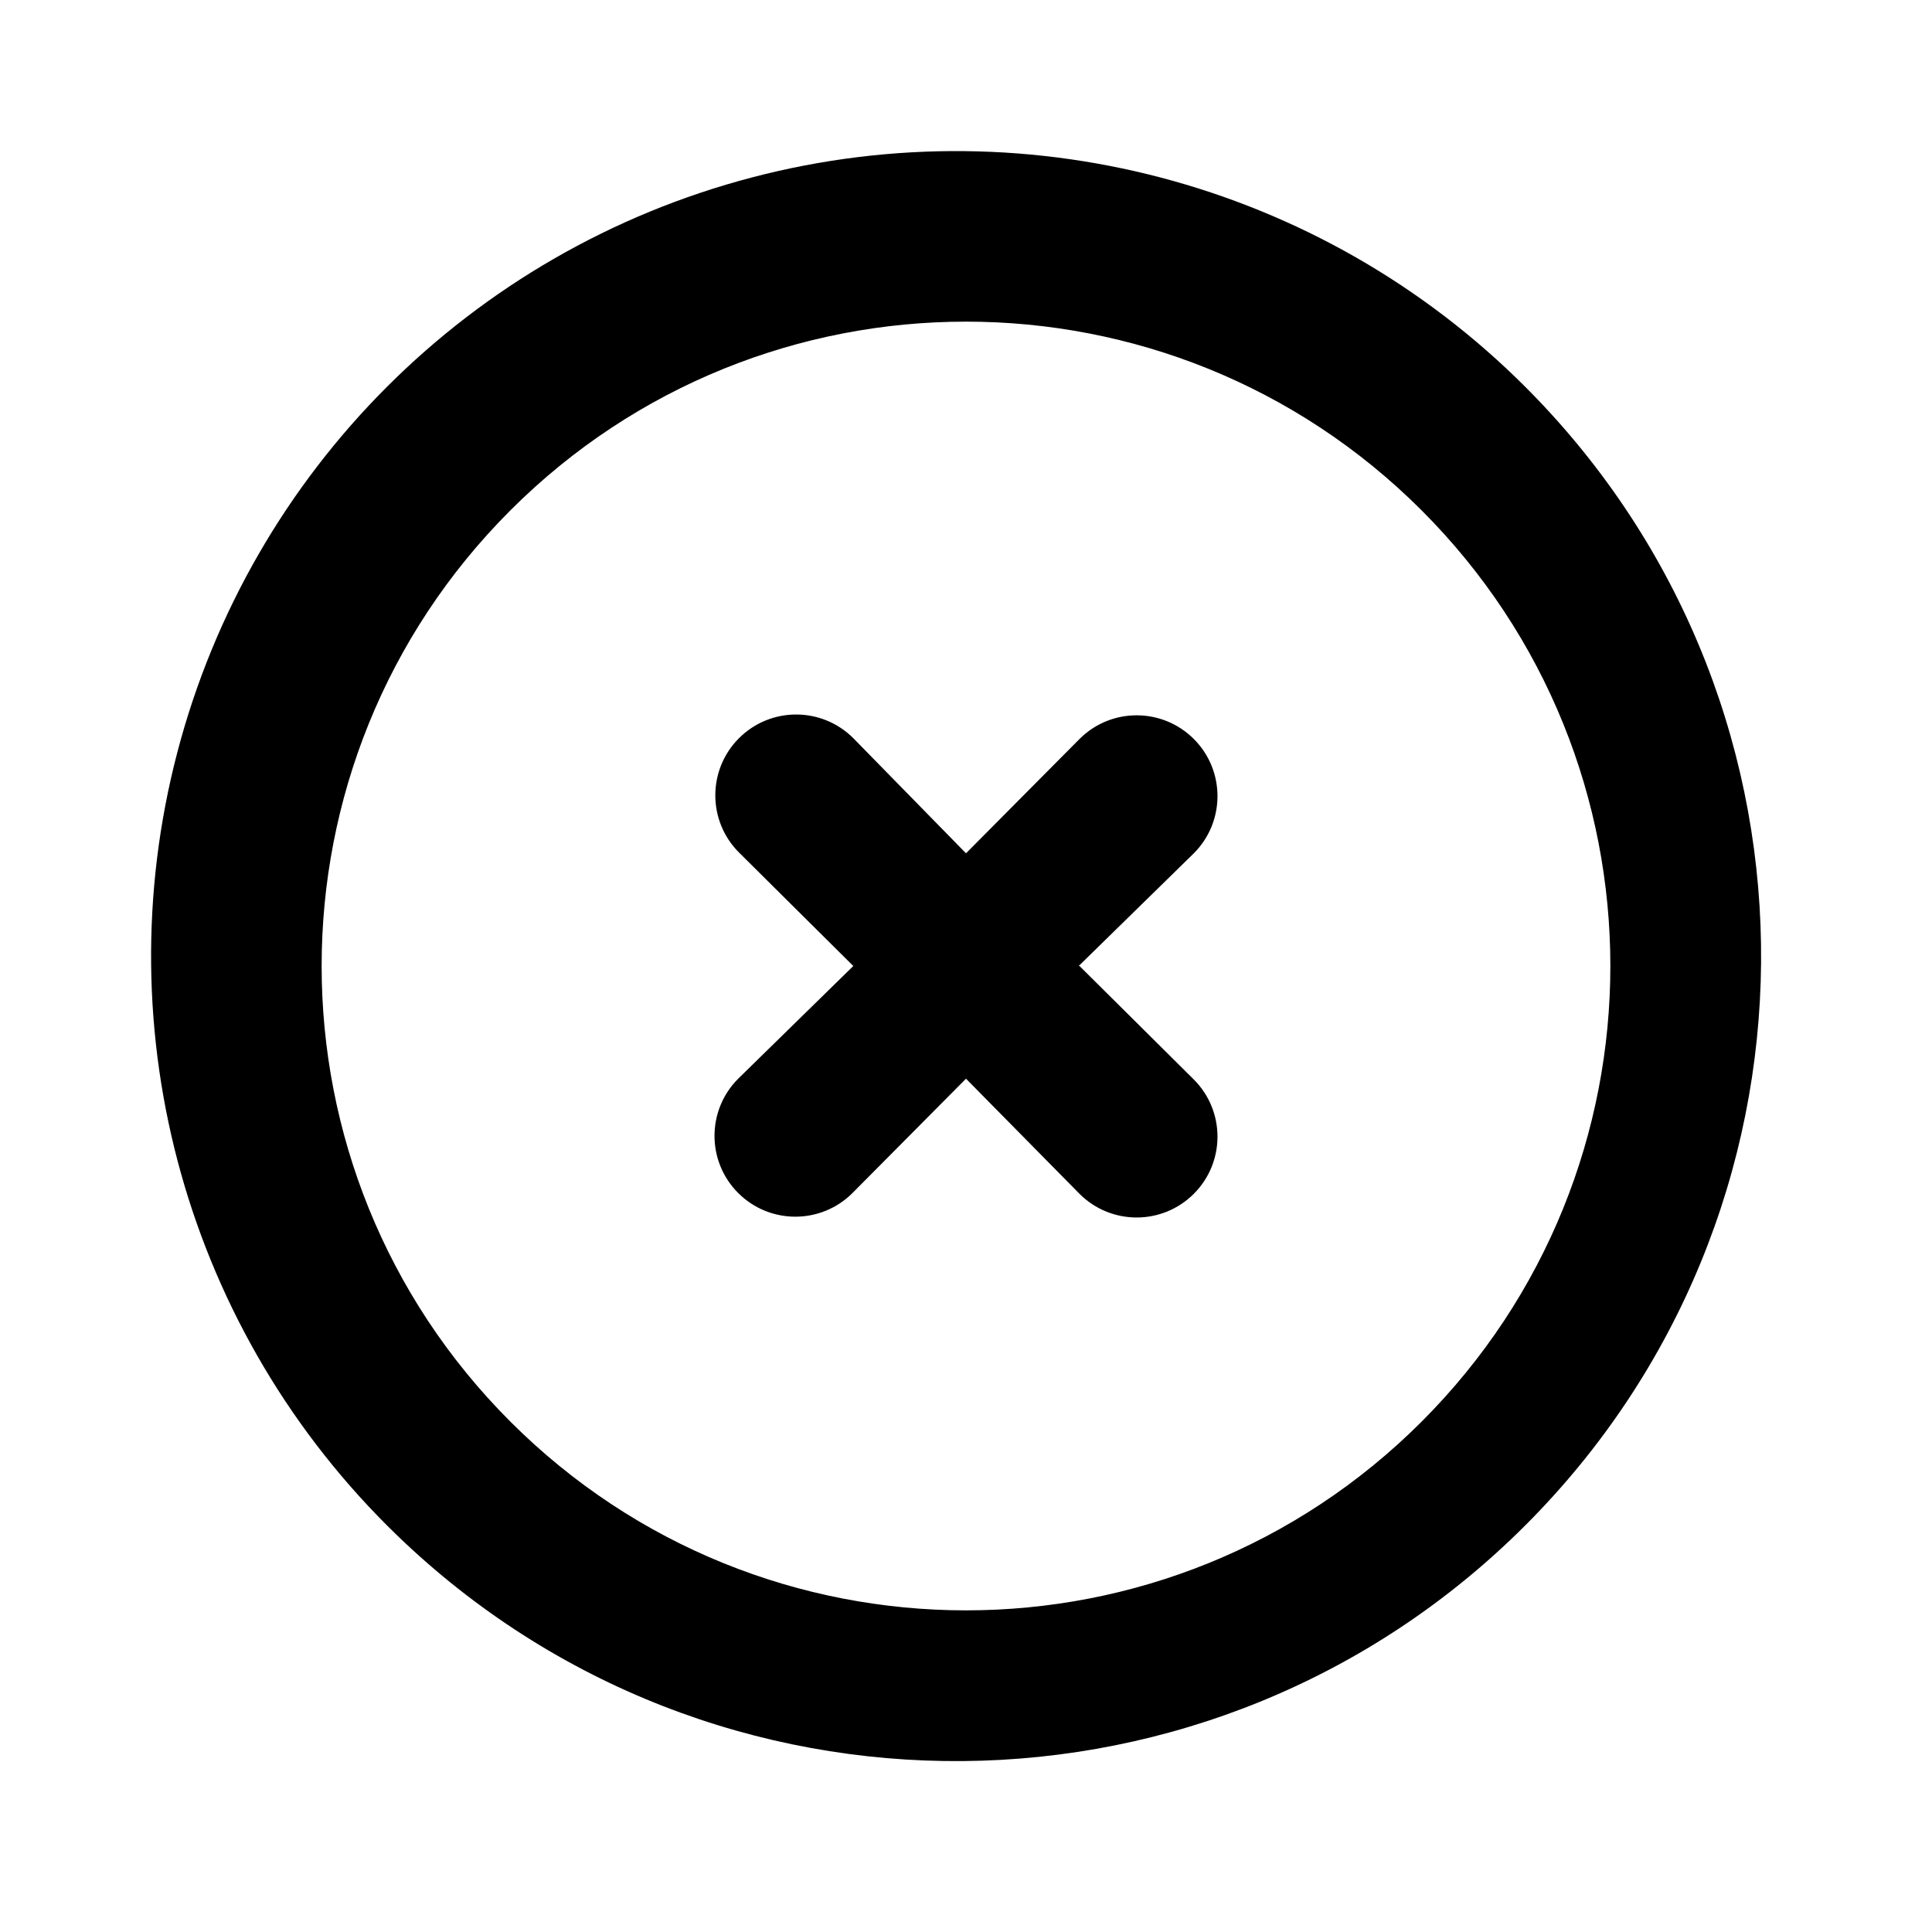
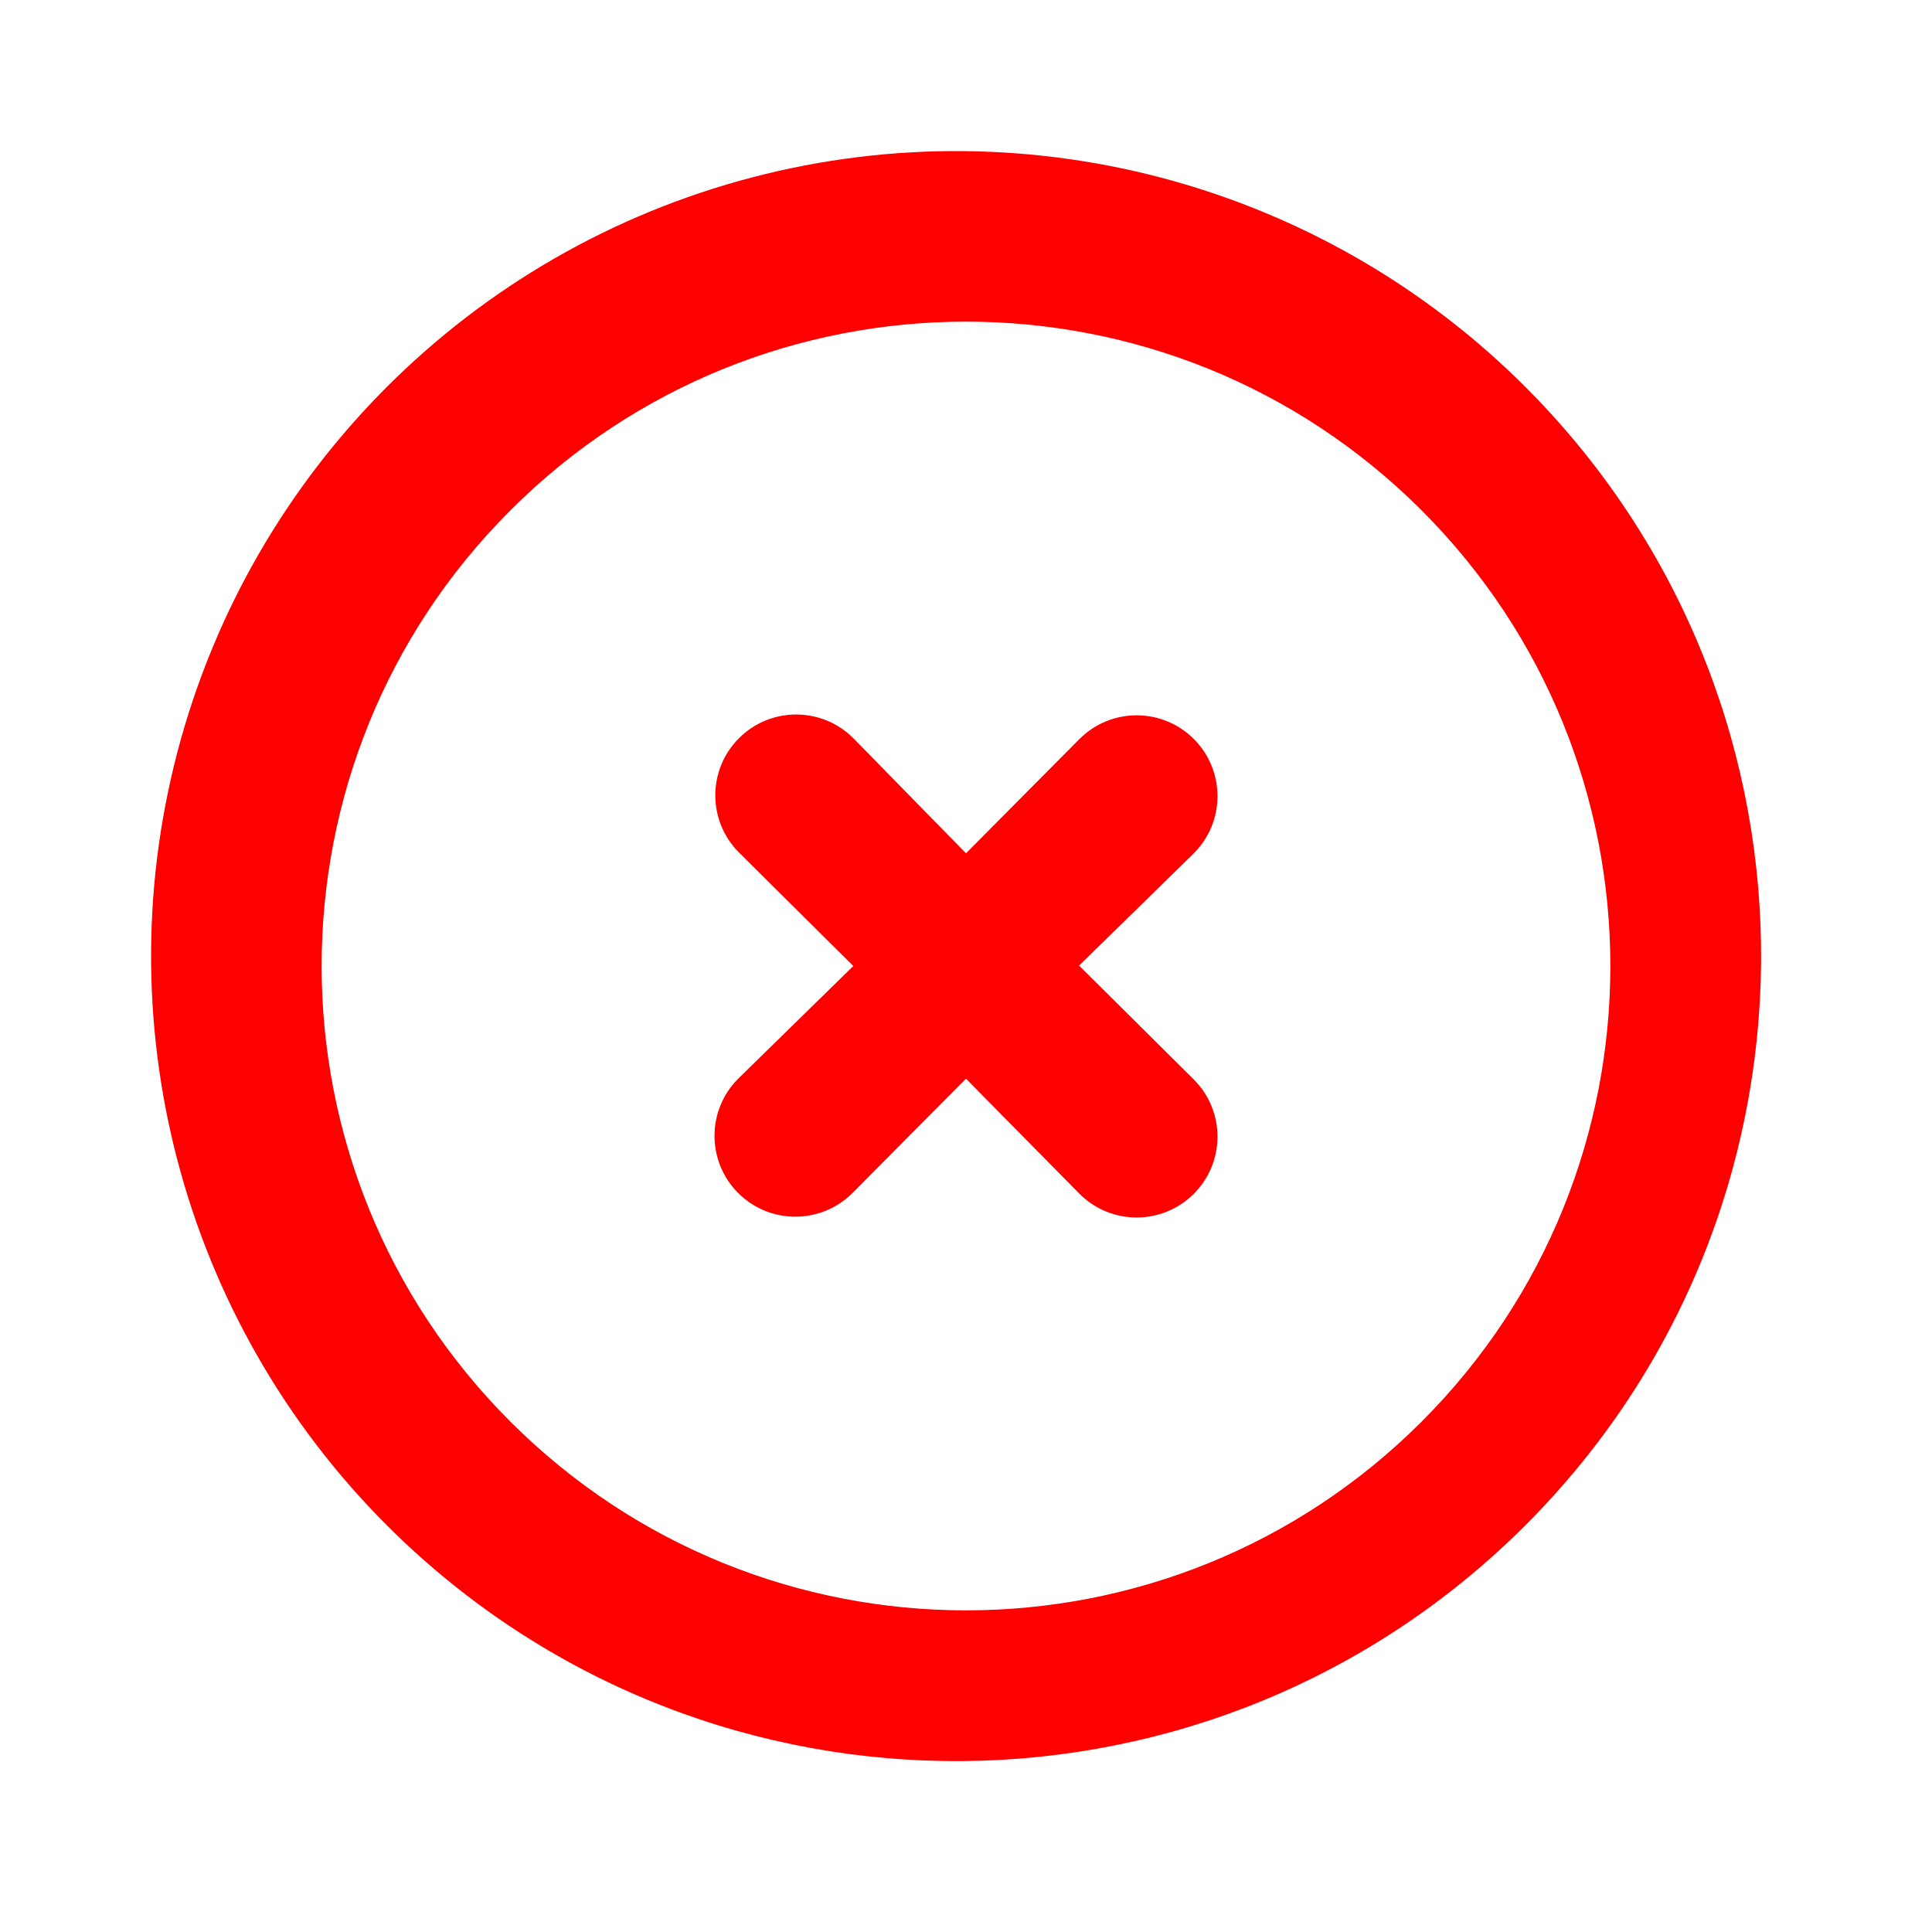
- <svg xmlns="http://www.w3.org/2000/svg" viewBox="0 0 24 24" width="24" height="24">
+ <svg xmlns="http://www.w3.org/2000/svg" viewBox="0 0 24 24" fill="red" width="24" height="24">
  <path class="heroicon-ui" d="M4.93 19.07A10 10 0 1 1 19.07 4.93 10 10 0 0 1 4.93 19.07zm1.41-1.41A8 8 0 1 0 17.66 6.34 8 8 0 0 0 6.34 17.66zM13.41 12l1.42 1.41a1 1 0 1 1-1.42 1.42L12 13.4l-1.41 1.42a1 1 0 1 1-1.42-1.42L10.6 12l-1.42-1.41a1 1 0 1 1 1.42-1.42L12 10.6l1.41-1.42a1 1 0 1 1 1.42 1.42L13.4 12z" />
</svg>
